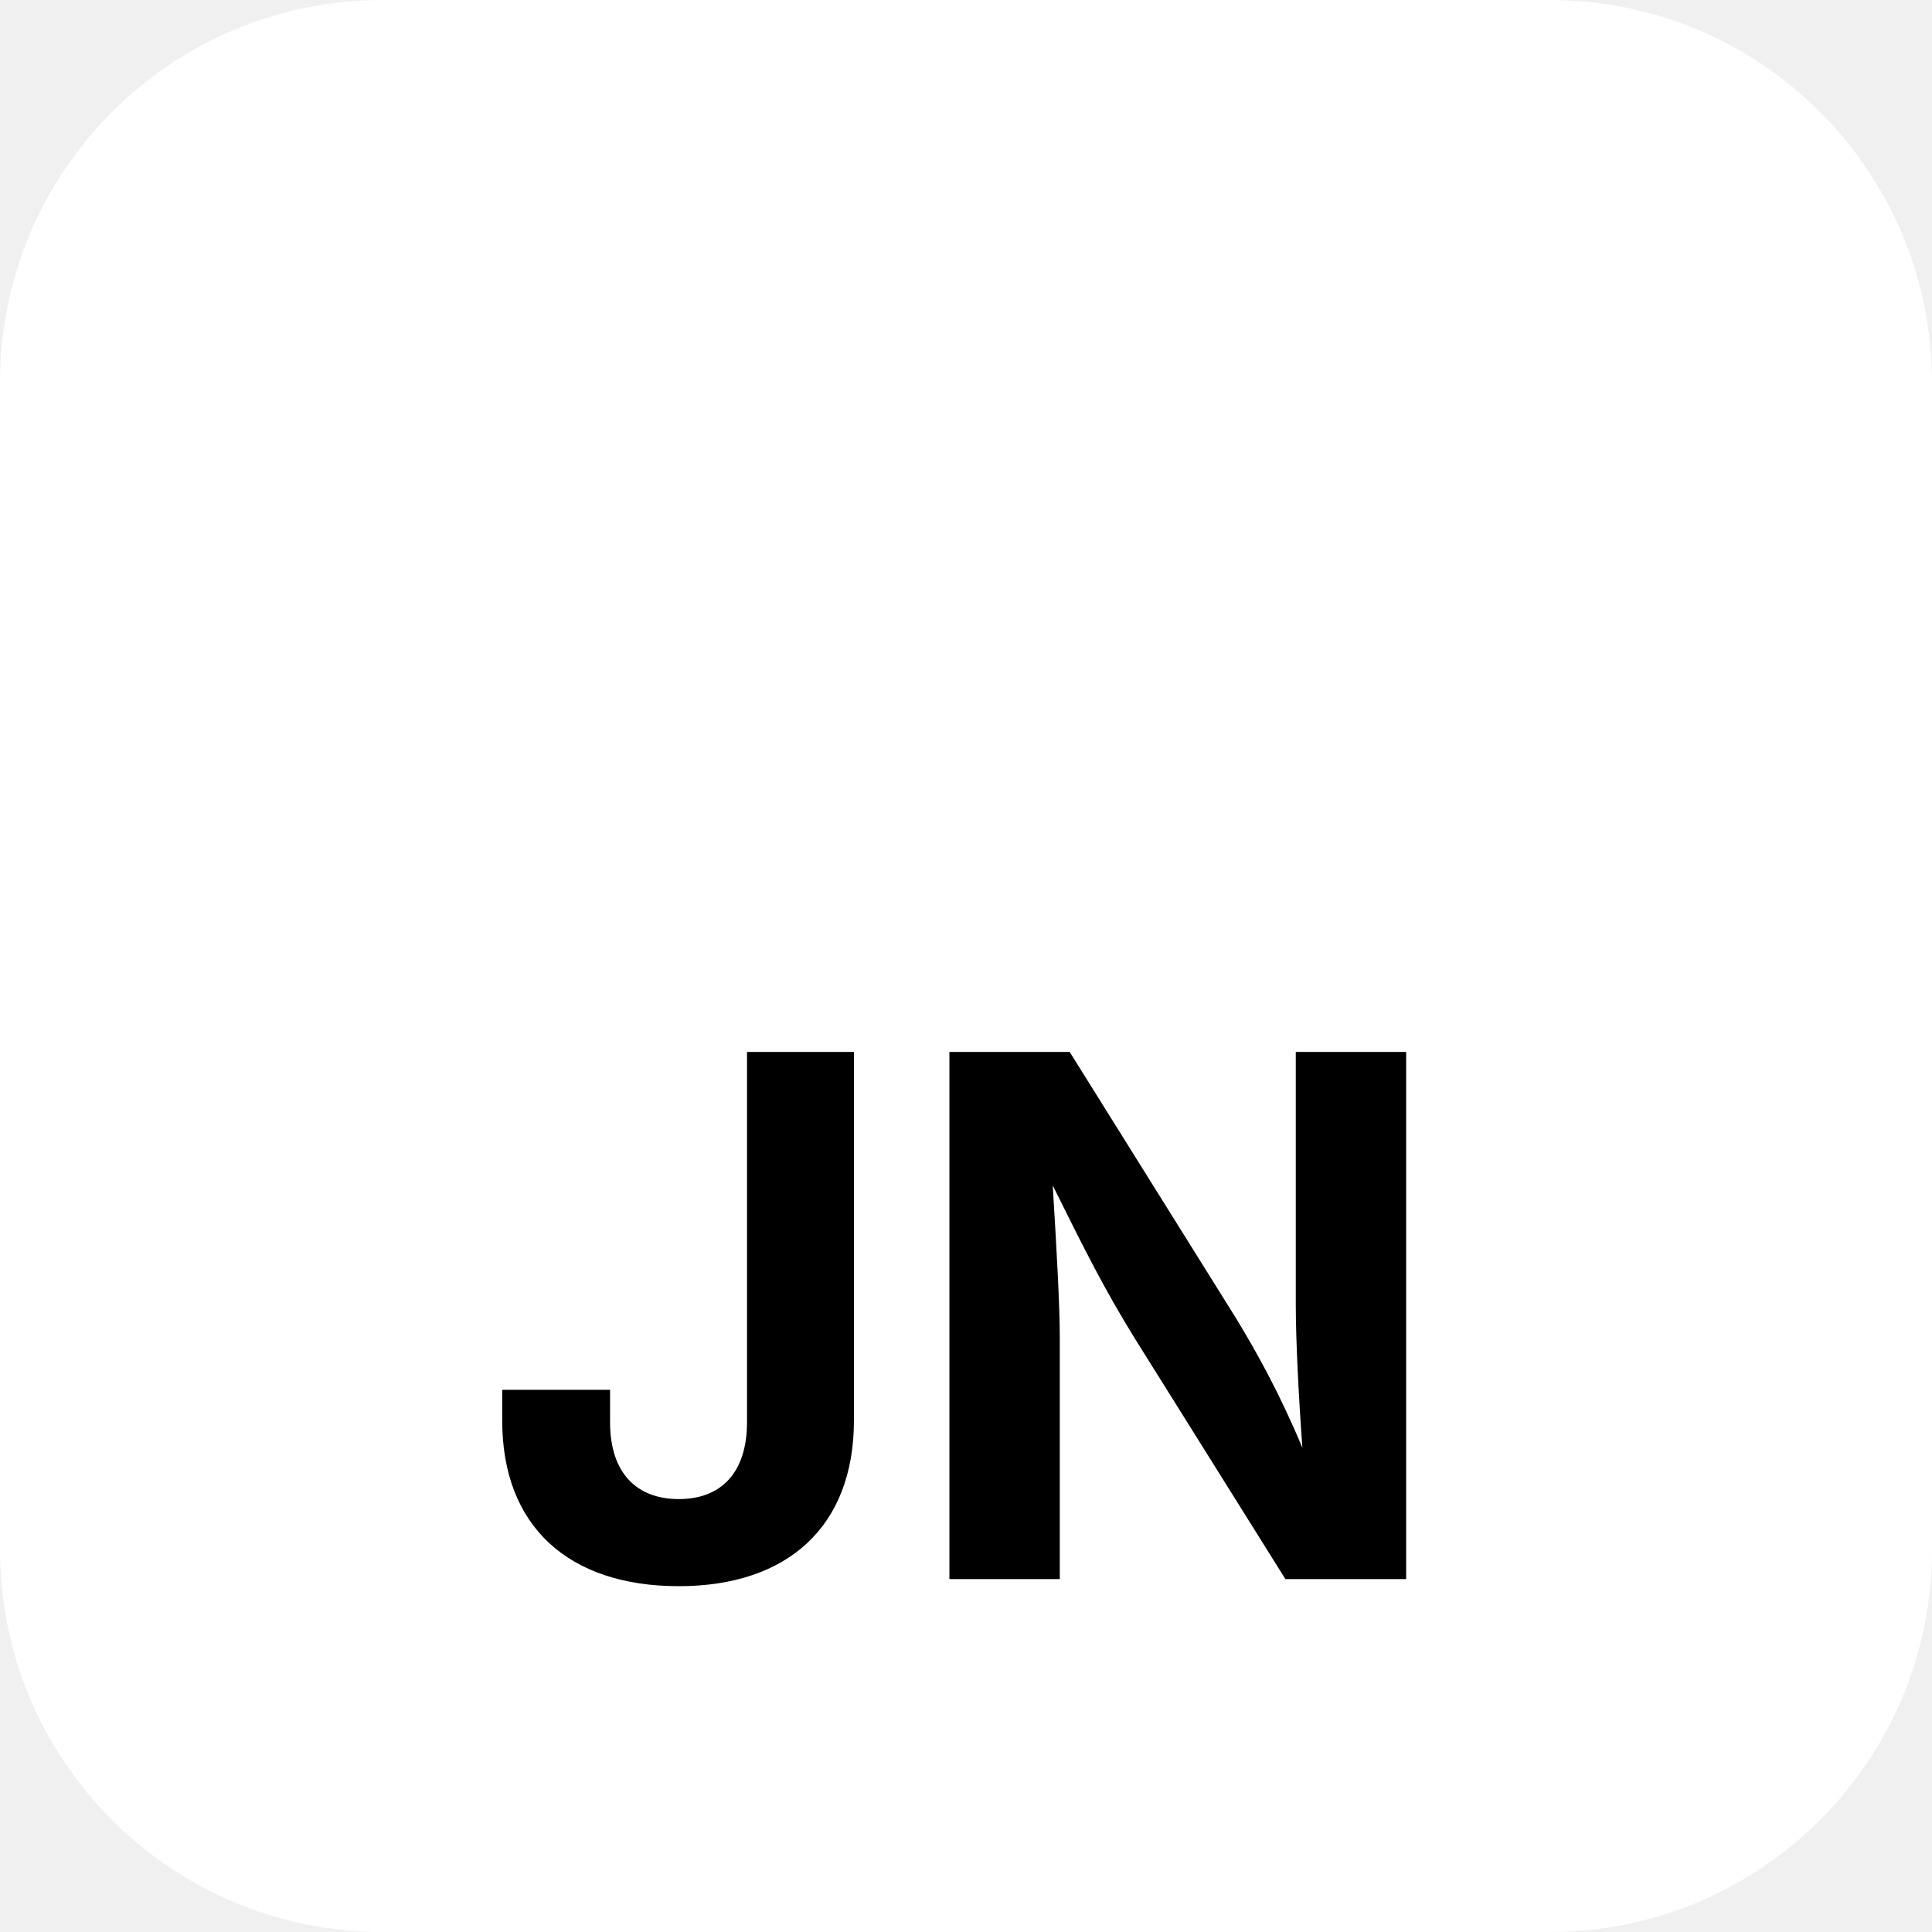
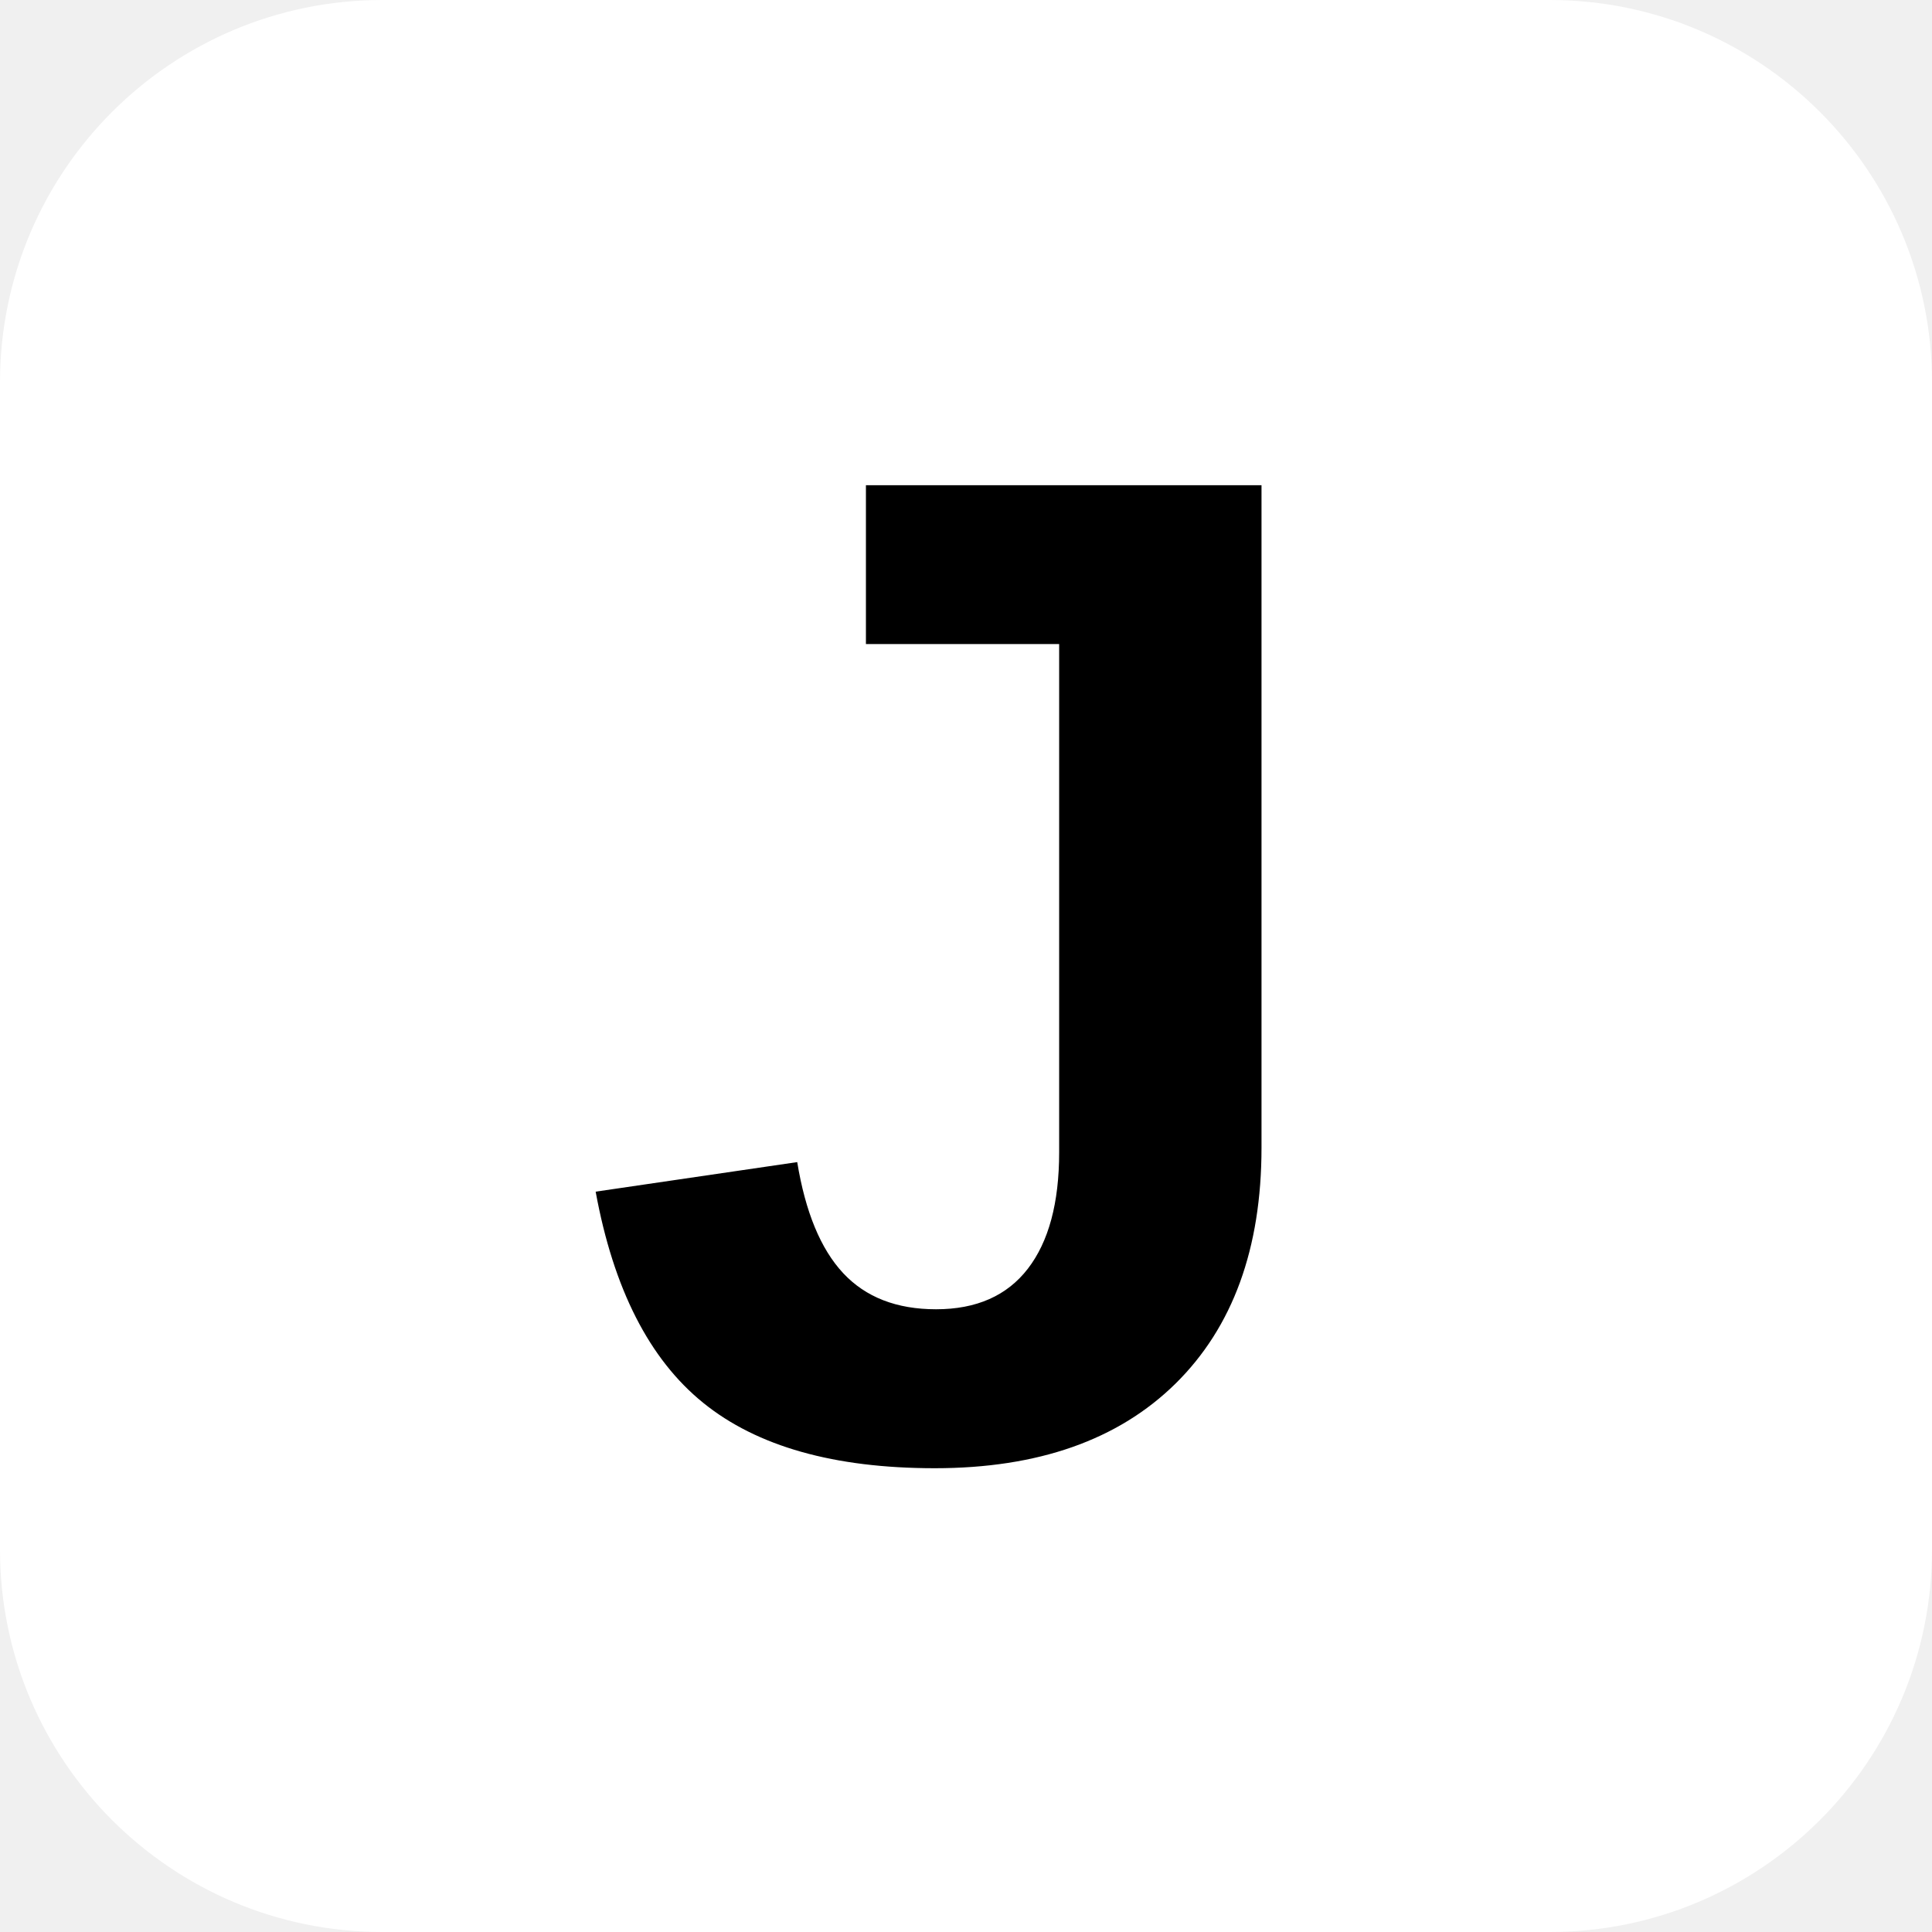
<svg xmlns="http://www.w3.org/2000/svg" viewBox="0 0 192 192" width="192" height="192">
  <rect width="192" height="192" rx="38" fill="#FFFFFF" />
-   <text x="96" y="130" font-family="-apple-system, BlinkMacSystemFont, 'SF Pro Display', sans-serif" font-size="72" font-weight="700" fill="#000000" text-anchor="middle" dominant-baseline="middle">JN</text>
+   <text x="96" y="96" font-family="Arial Black, Arial, sans-serif" font-size="140" font-weight="900" fill="#000000" text-anchor="middle" dominant-baseline="central">J</text>
</svg>
